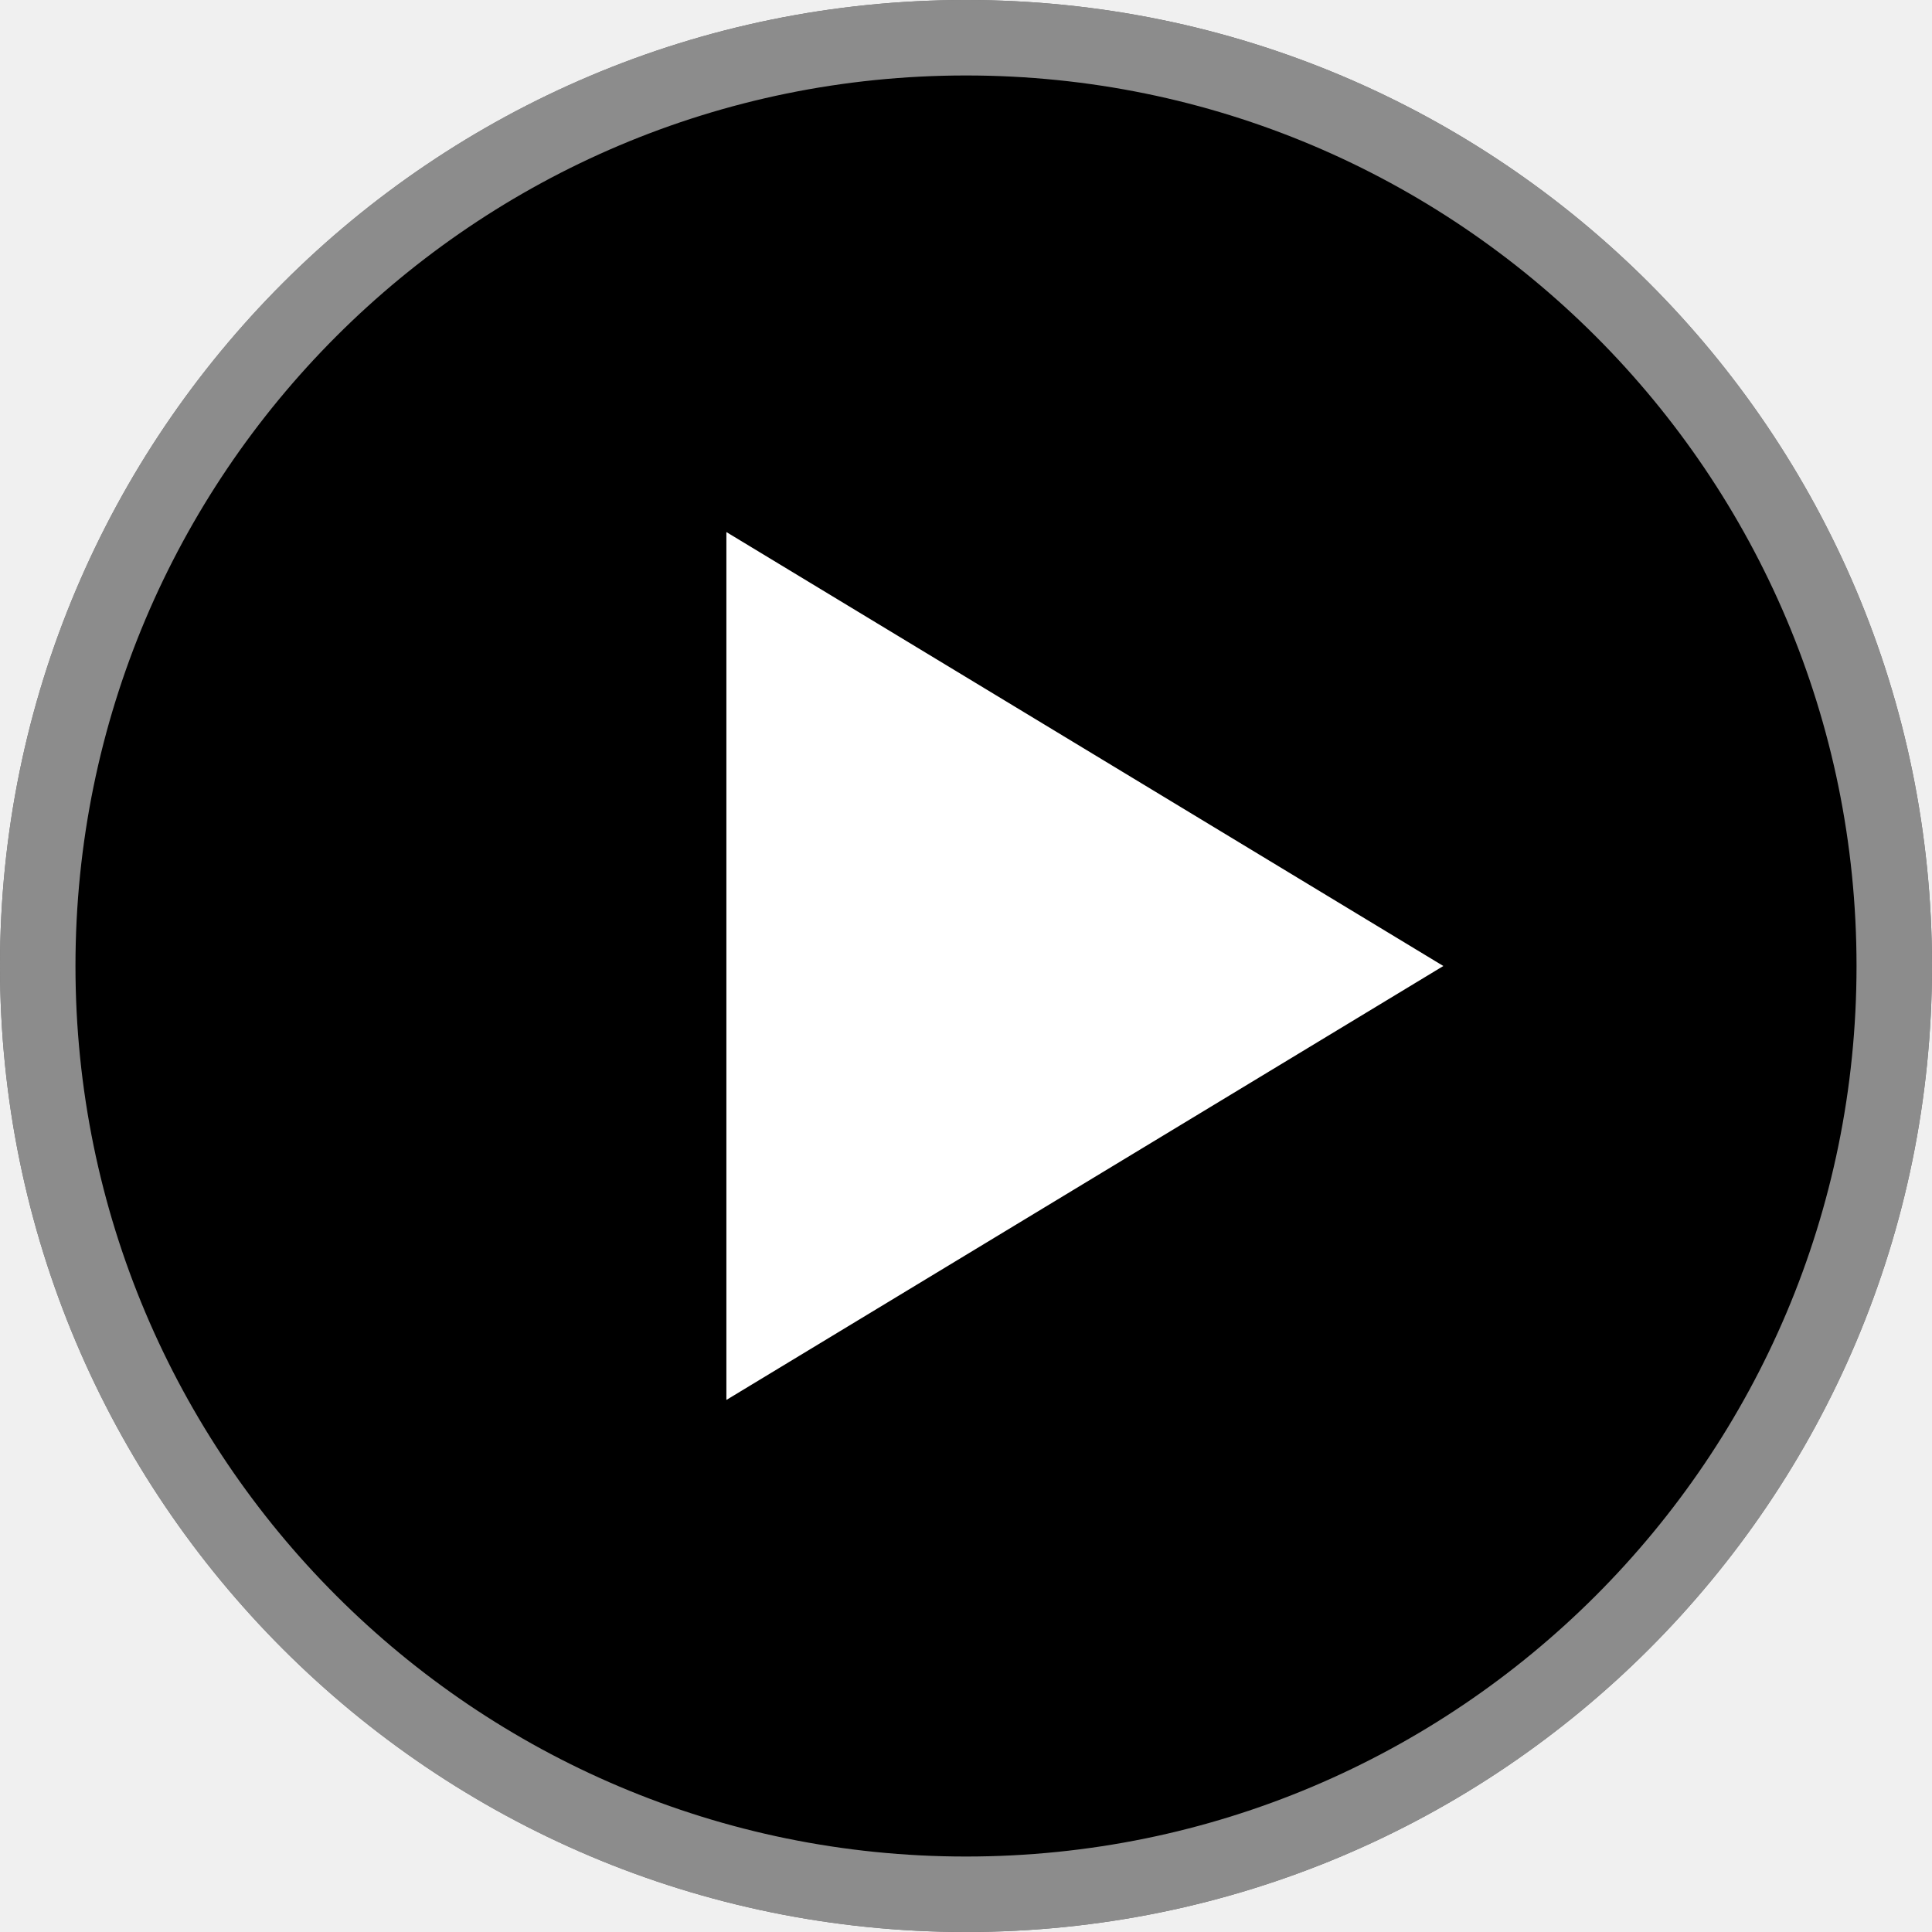
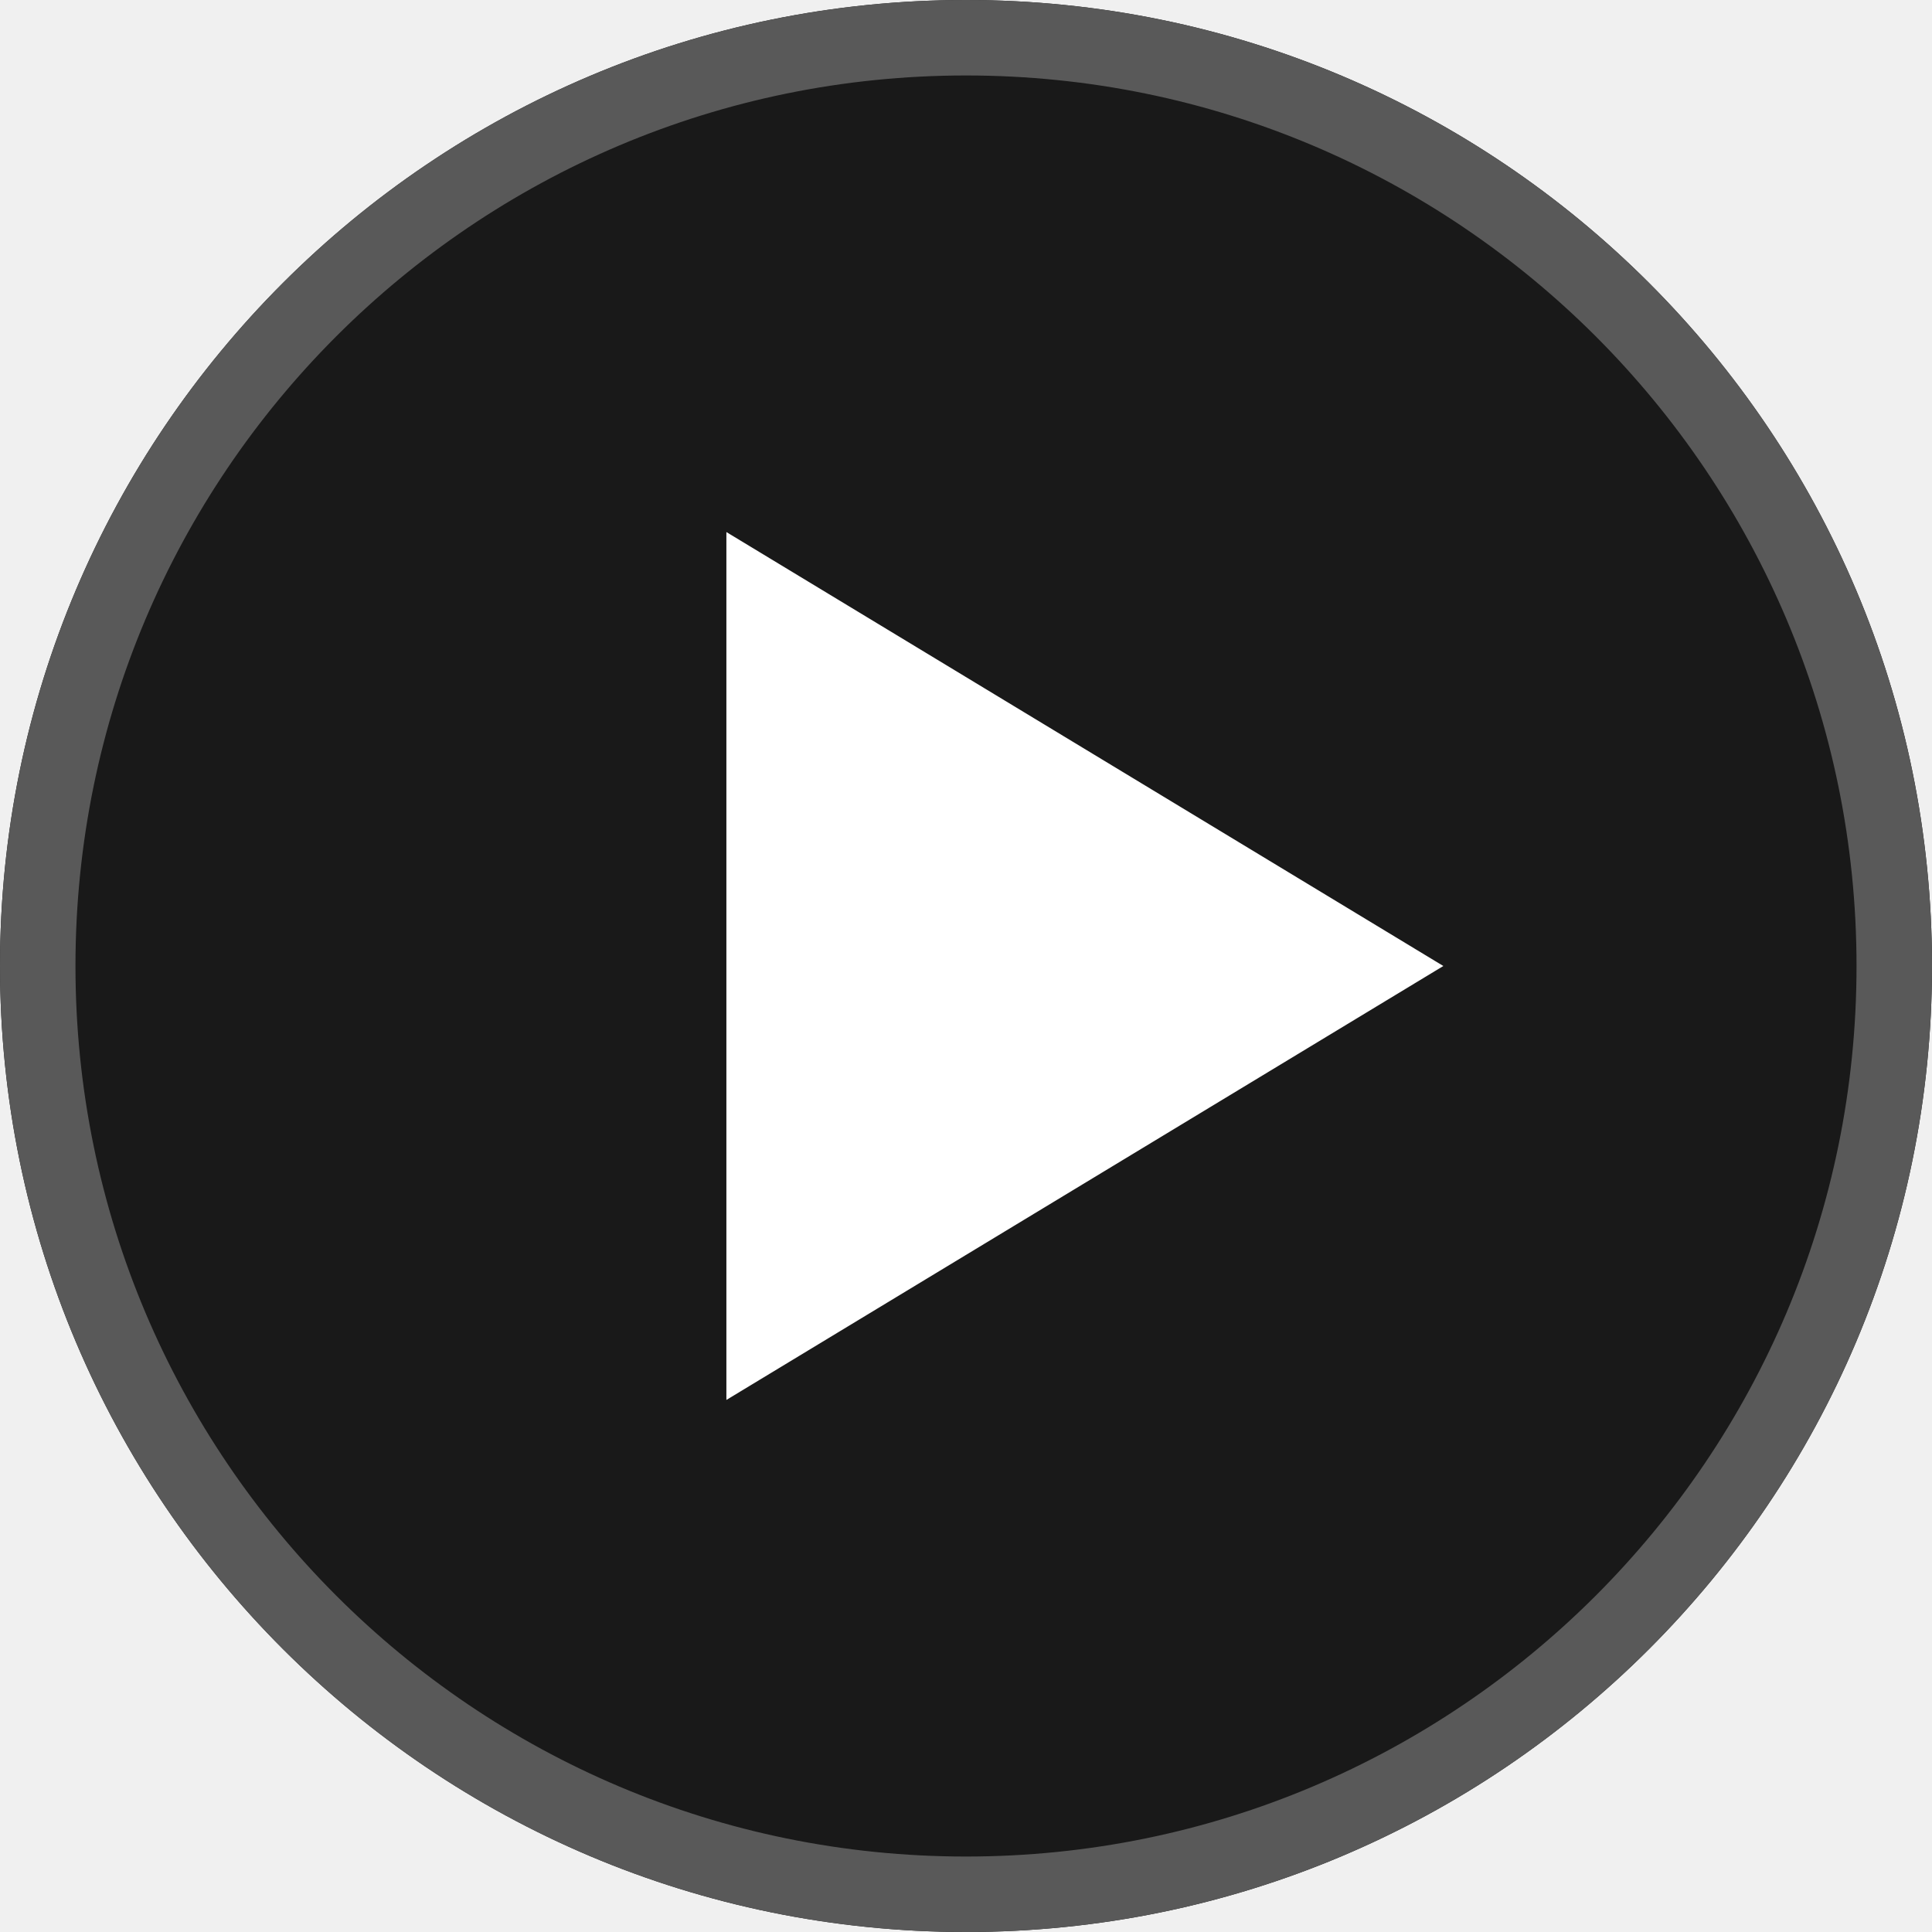
<svg xmlns="http://www.w3.org/2000/svg" width="256" height="256">
  <defs>
    <clipPath id="a" clipPathUnits="userSpaceOnUse">
      <circle cx="128" cy="128" r="128" style="display:inline;fill:none;stroke:none" />
    </clipPath>
  </defs>
-   <circle cx="128" cy="128" r="128" style="display:inline;fill:#000;fill-opacity:1" />
+   <circle cx="128" cy="128" r="128" style="display:inline;fill:#191919;fill-opacity:1" />
  <path d="M187.593 128 88 185.5v-115Z" style="display:inline;fill:#fff;fill-opacity:1;fill-rule:evenodd" transform="matrix(.95388 0 0 1 12.308 0)" />
-   <circle cx="128" cy="128" r="128" clip-path="url(#a)" style="display:inline;fill:none;fill-opacity:1;stroke:#fff;stroke-width:20;stroke-miterlimit:4;stroke-dasharray:none;stroke-opacity:.55" />
+   <circle cx="128" cy="128" r="128" clip-path="url(#a)" style="display:inline;fill:none;fill-opacity:1;stroke:#595959;stroke-width:20;stroke-miterlimit:4;stroke-dasharray:none;stroke-opacity:1" />
</svg>
